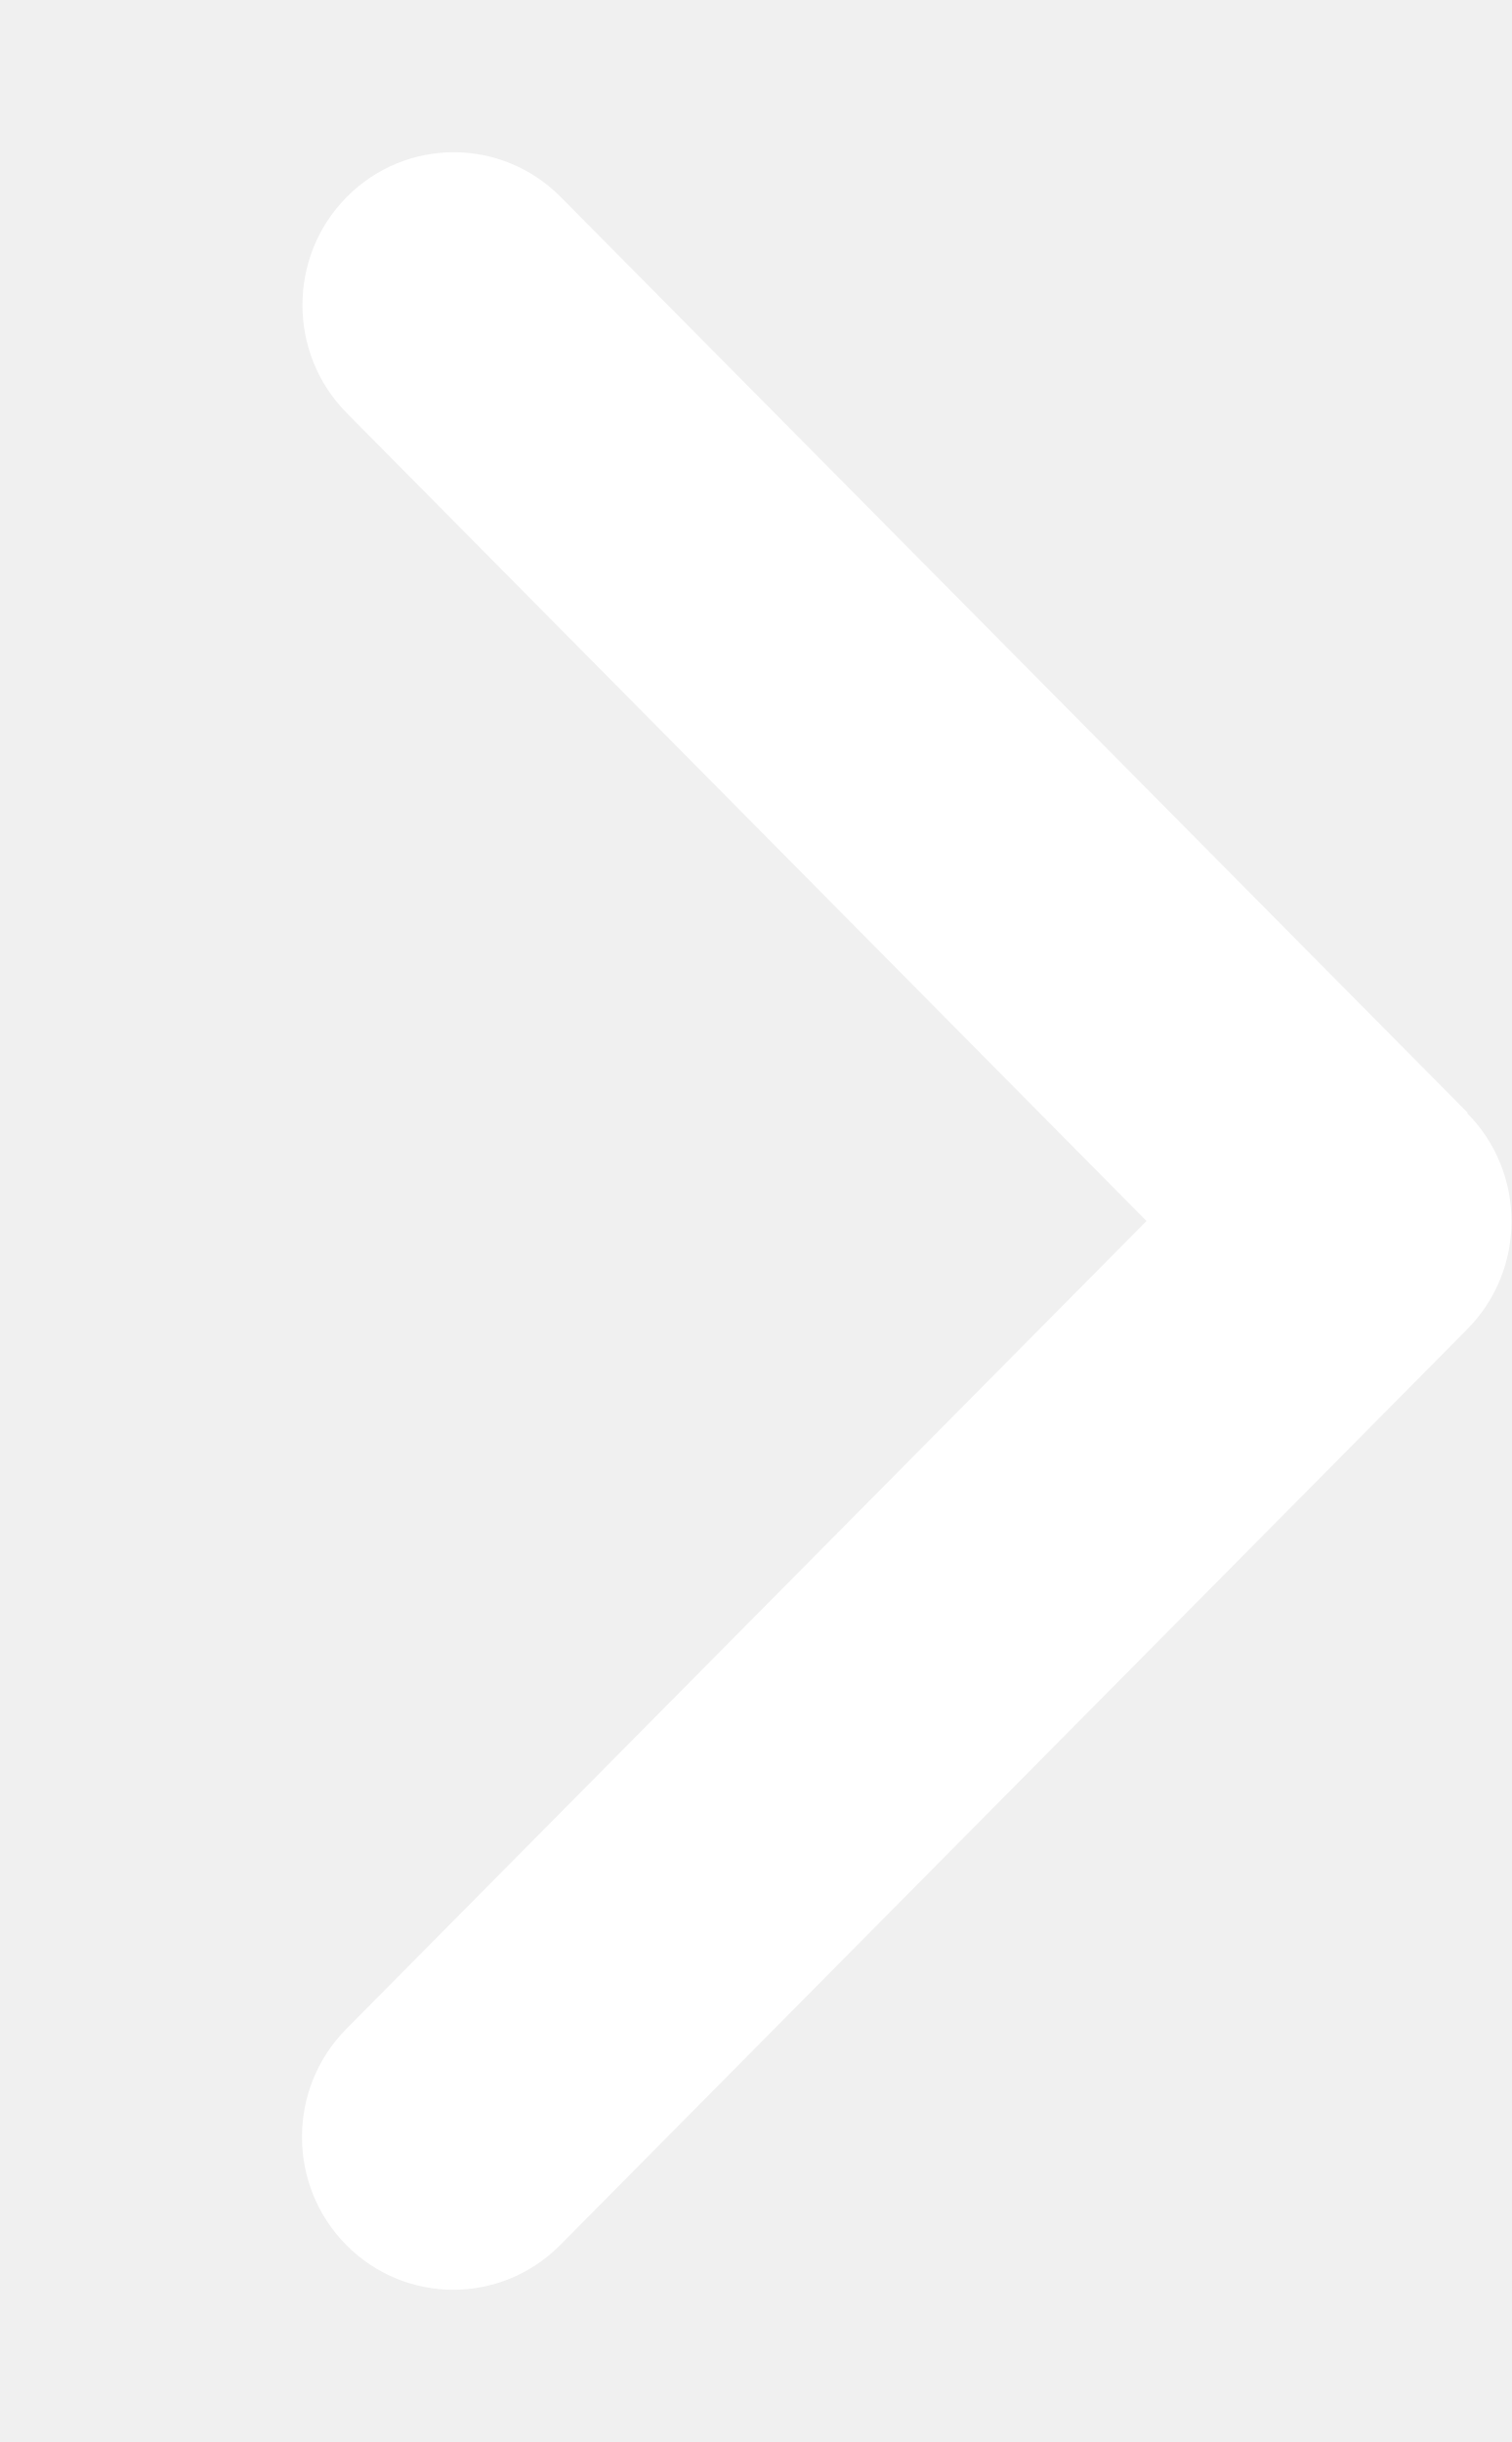
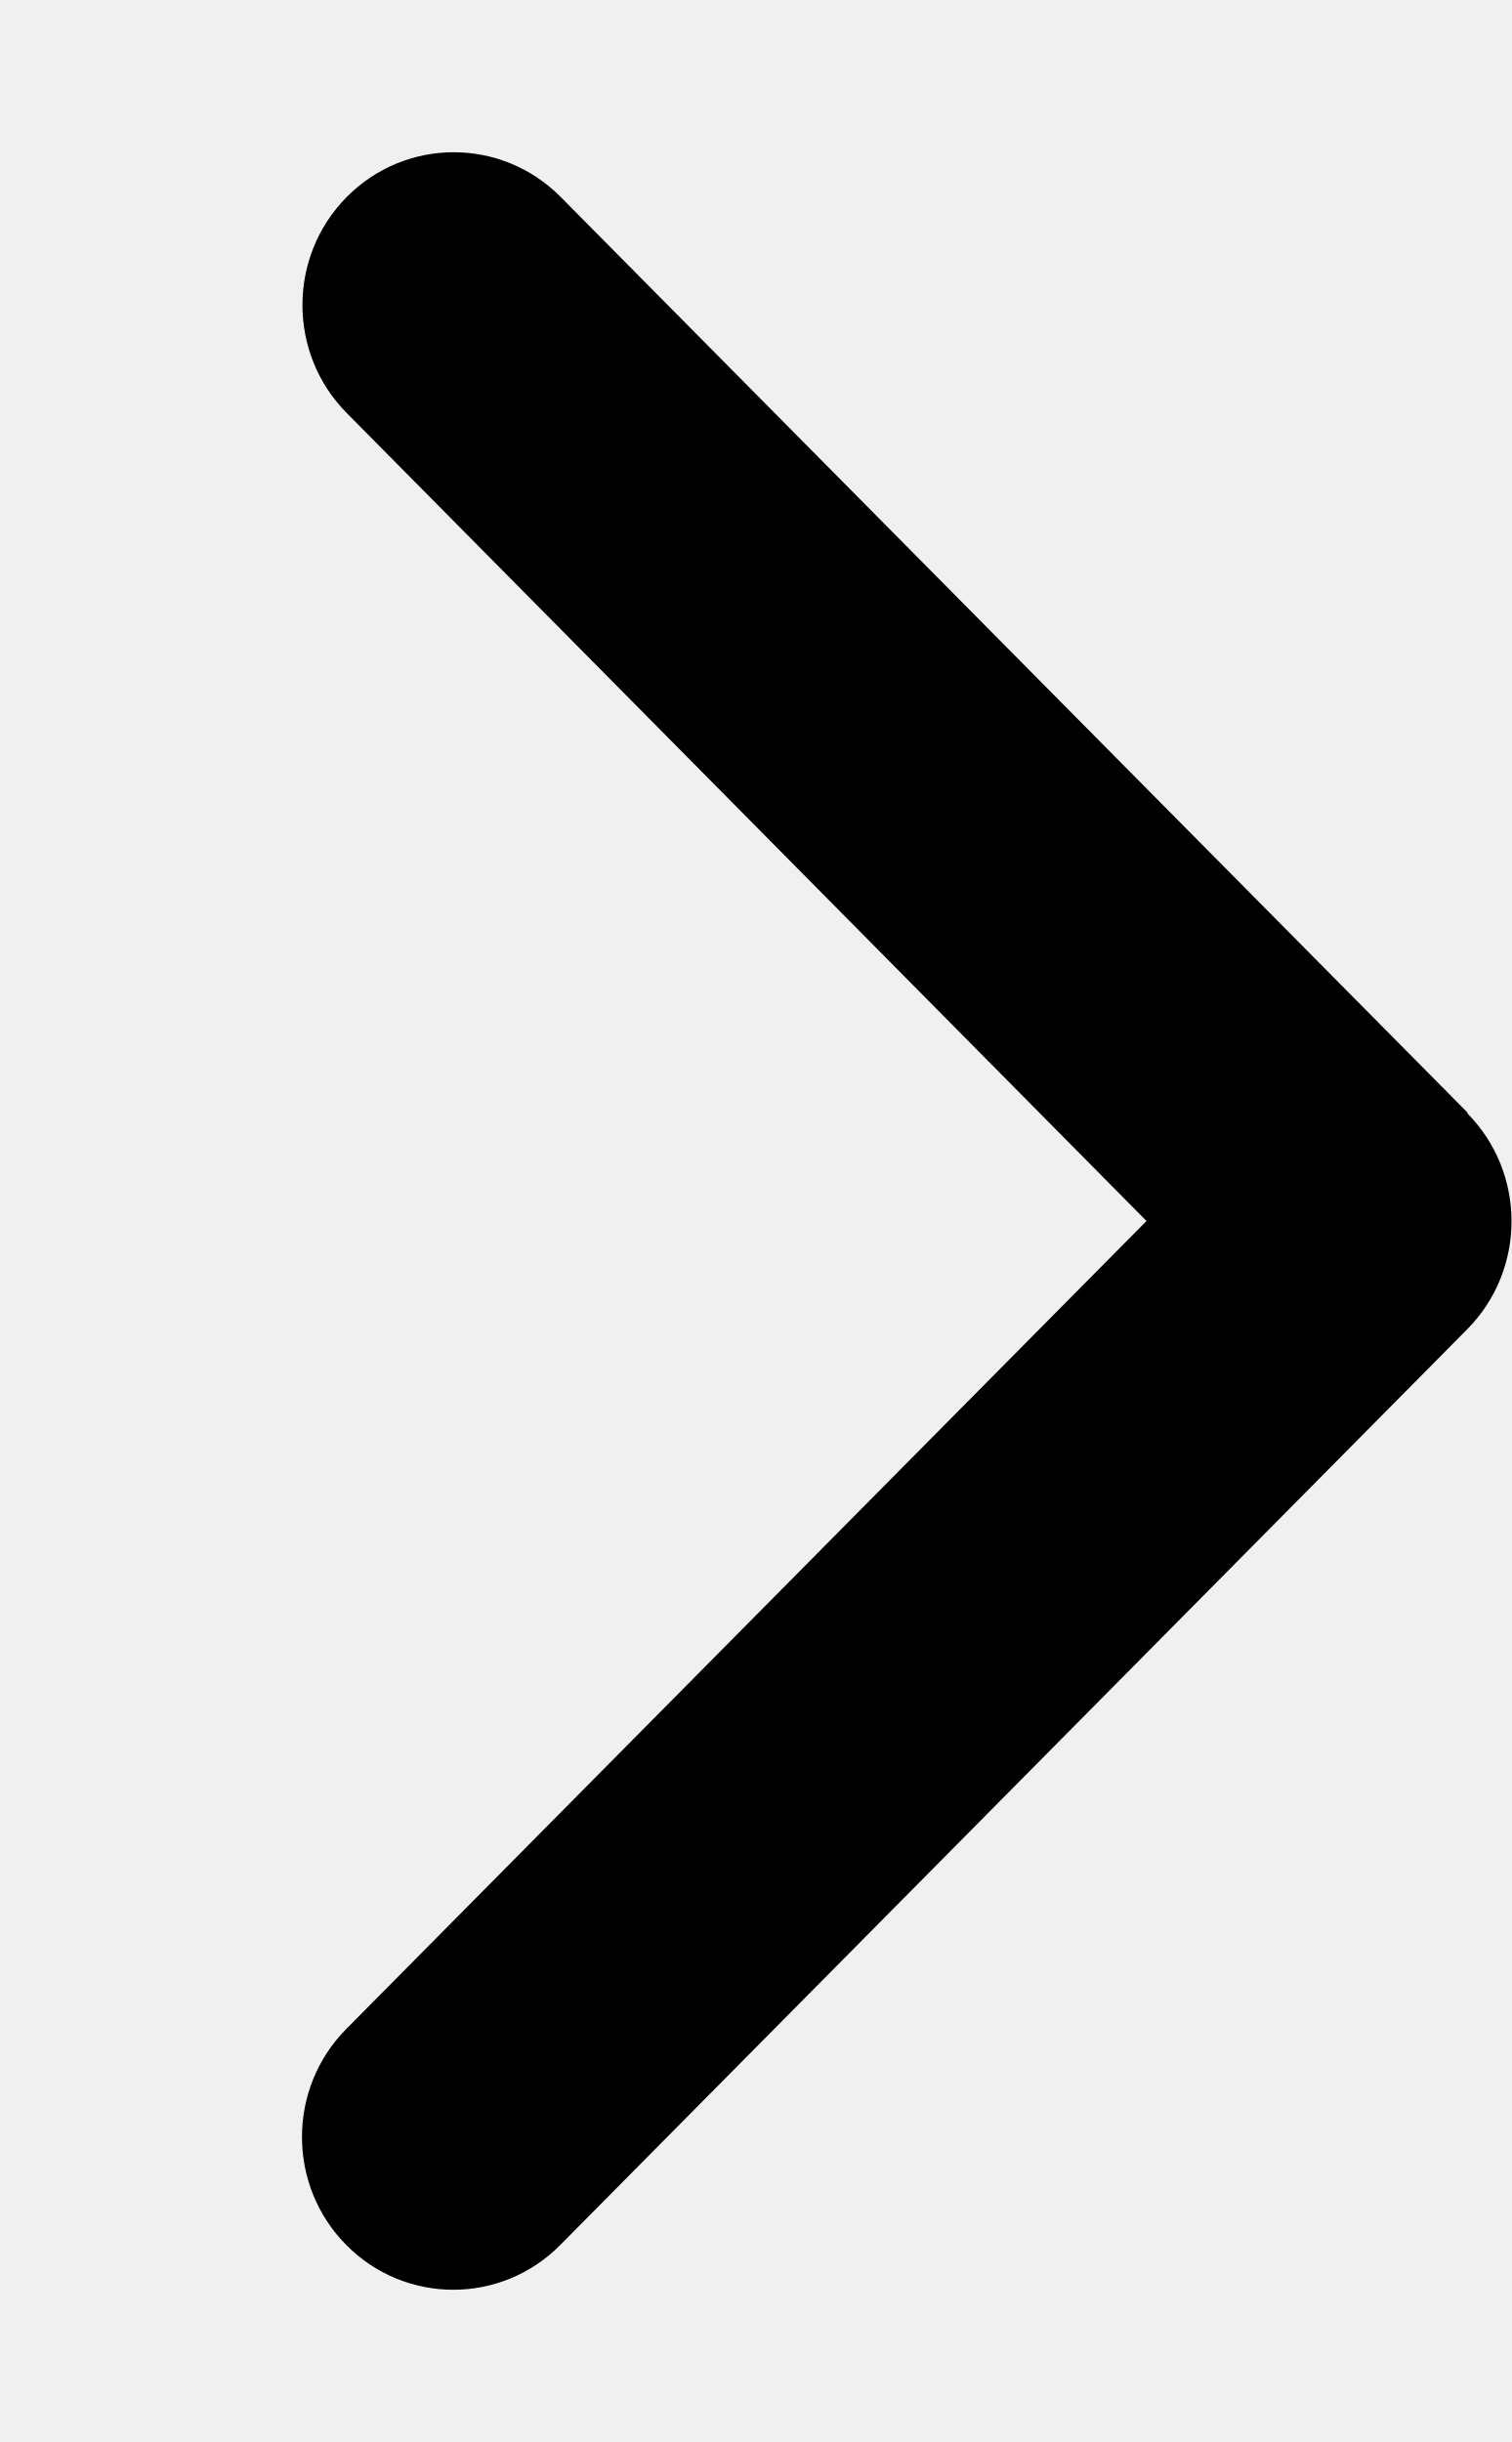
<svg xmlns="http://www.w3.org/2000/svg" width="13" height="21" viewBox="0 0 13 21" fill="none">
-   <path d="M12.618 9.573C13.126 10.086 13.126 10.918 12.618 11.431L4.818 19.306C4.31 19.819 3.486 19.819 2.978 19.306C2.47 18.793 2.47 17.961 2.978 17.448L9.86 10.5L2.982 3.552C2.474 3.039 2.474 2.207 2.982 1.694C3.49 1.181 4.314 1.181 4.822 1.694L12.622 9.569L12.618 9.573Z" fill="white" />
+   <path d="M12.618 9.573C13.126 10.086 13.126 10.918 12.618 11.431L4.818 19.306C4.31 19.819 3.486 19.819 2.978 19.306C2.47 18.793 2.47 17.961 2.978 17.448L9.86 10.5L2.982 3.552C2.474 3.039 2.474 2.207 2.982 1.694C3.49 1.181 4.314 1.181 4.822 1.694L12.622 9.569L12.618 9.573Z" fill="black" />
</svg>
